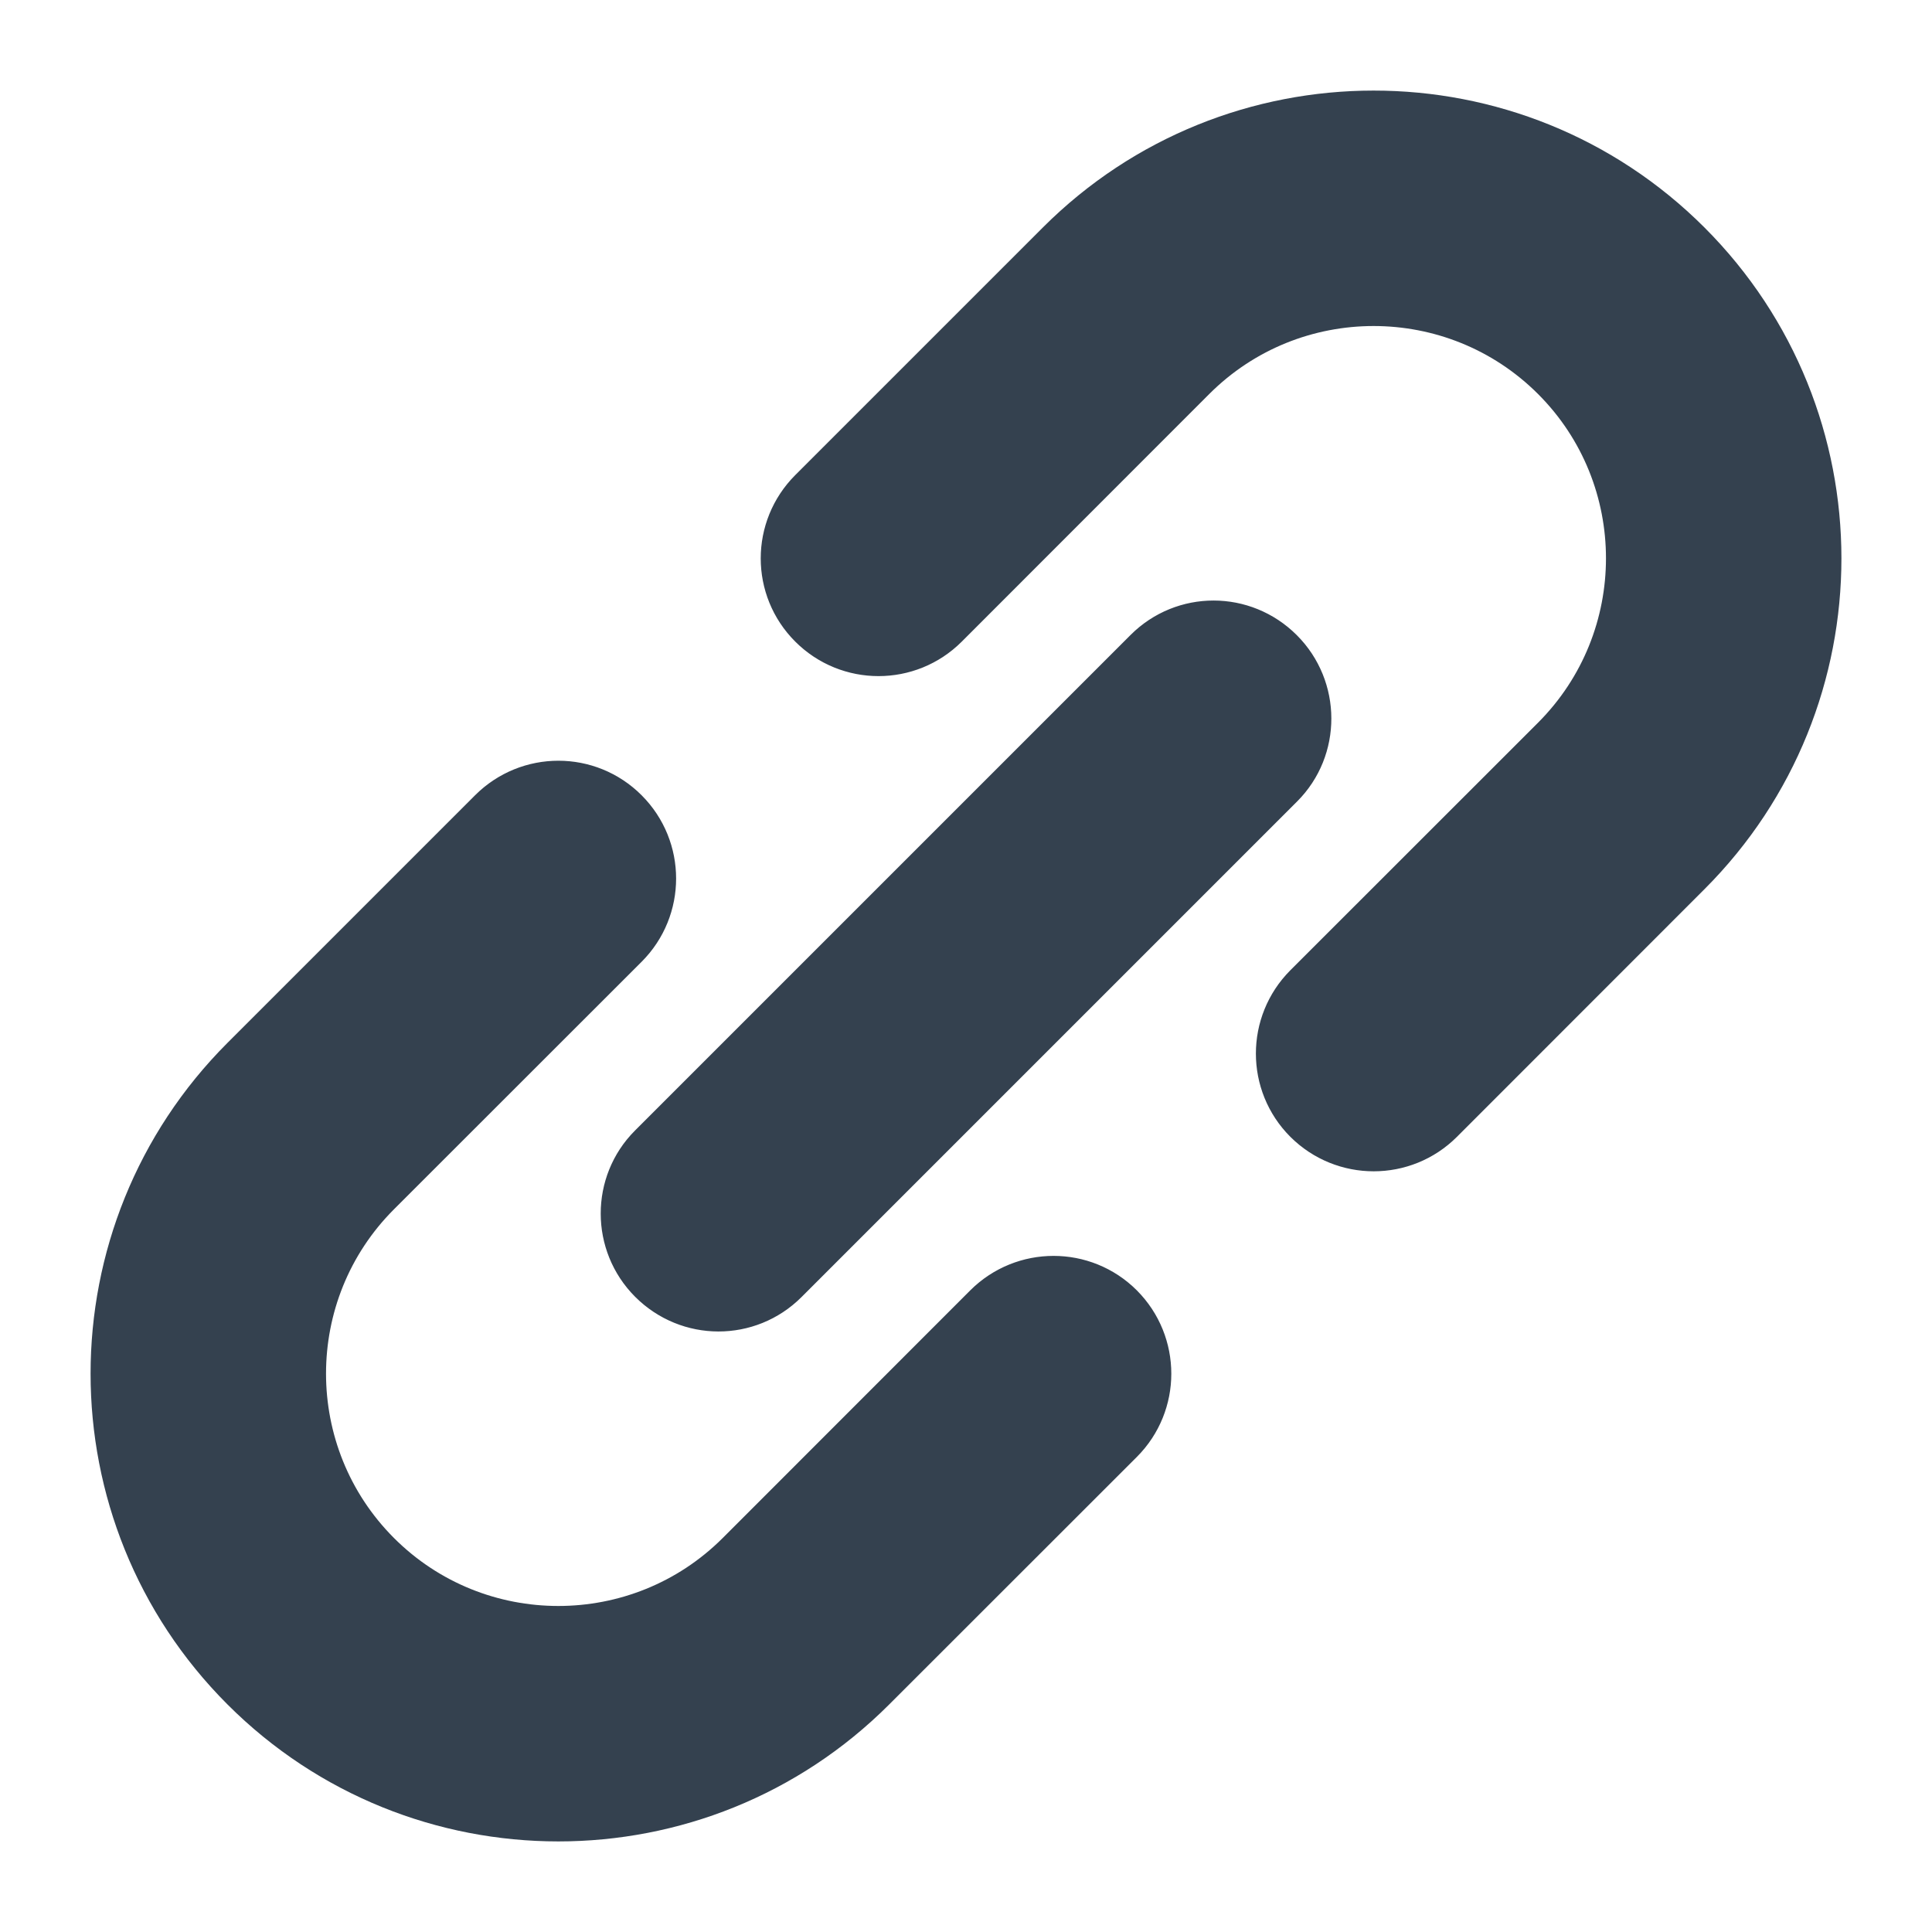
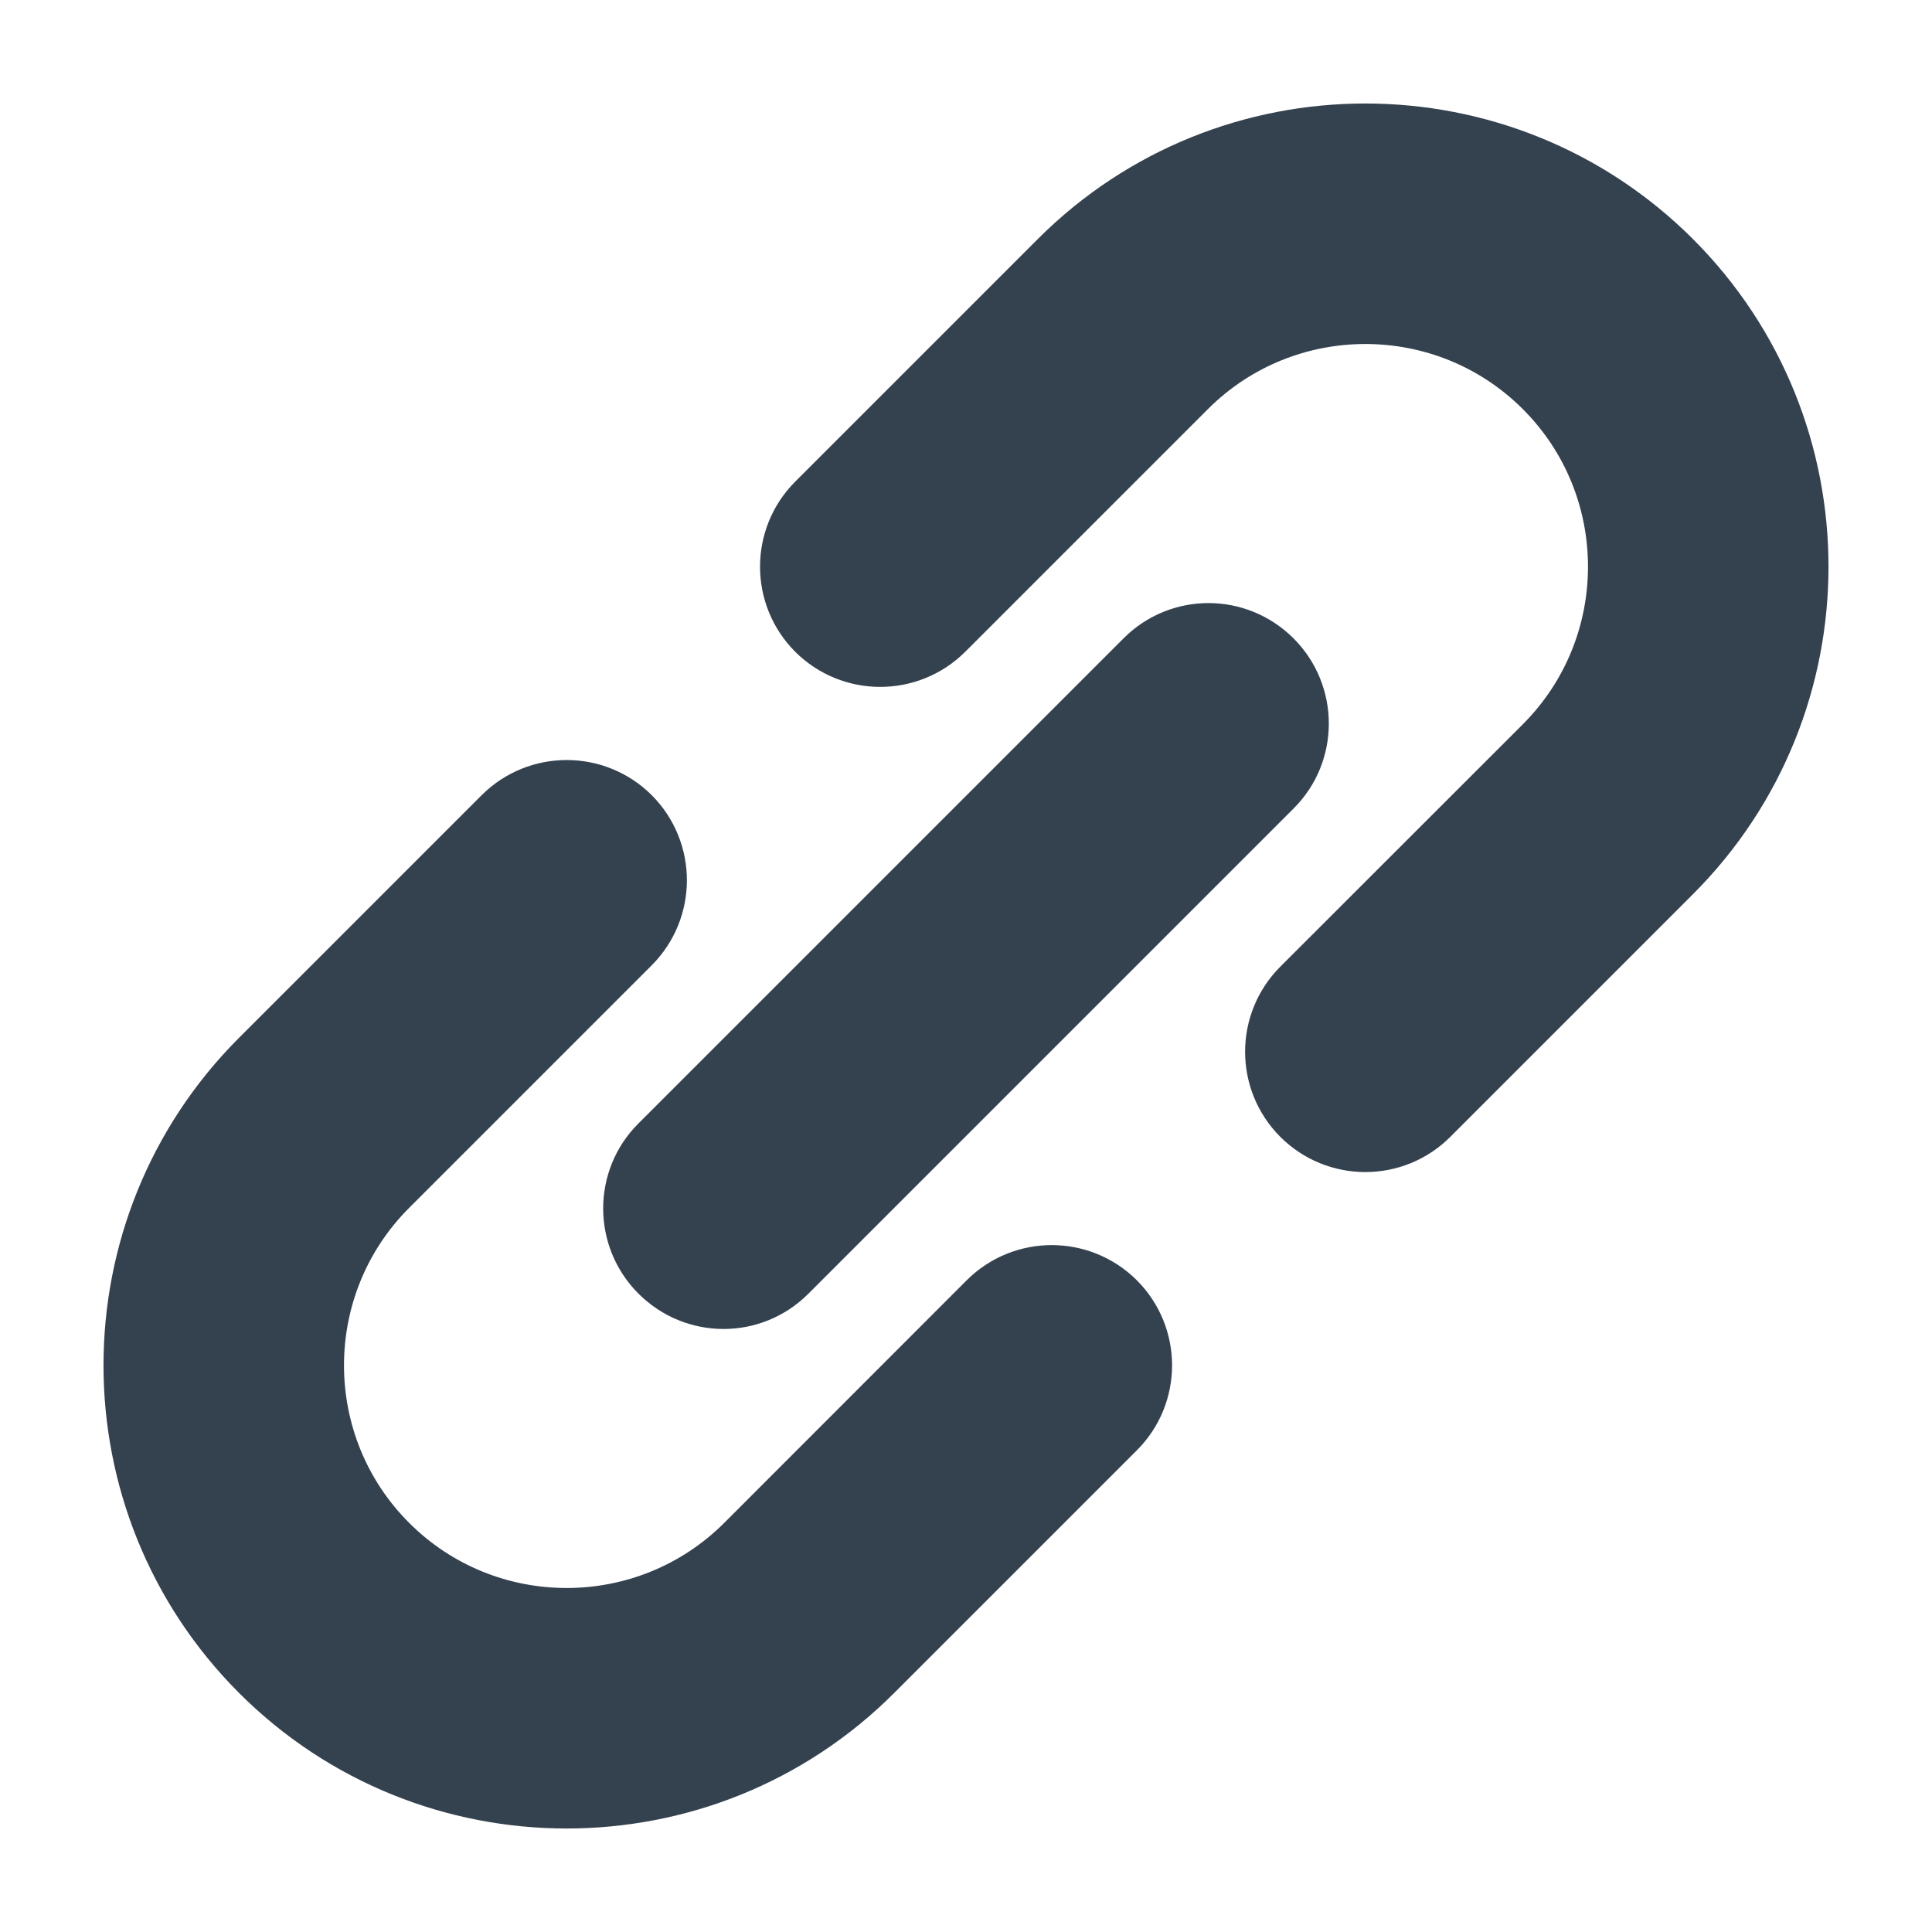
- <svg xmlns="http://www.w3.org/2000/svg" width="16px" height="16px" viewBox="0 0 16 16" version="1.1">
-   <g id="Post-commenting" stroke="none" stroke-width="1" fill="none" fill-rule="evenodd">
-     <g id="Expanded-post-(full-screen)" transform="translate(-1175, -20)" fill="#34414F" stroke="#34414F" stroke-width="0.5">
-       <g id="Group" transform="translate(1134, 12)">
-         <g id="Group-2">
-           <path d="M51.563,13.437 C51.846,13.72 51.846,14.18 51.566,14.46 L47.46,18.566 C47.178,18.847 46.722,18.848 46.437,18.563 C46.154,18.28 46.155,17.82 46.435,17.54 L50.54,13.435 C50.822,13.153 51.278,13.152 51.563,13.437 Z M47.162,20.914 C46.313,21.762 44.934,21.762 44.086,20.914 C43.238,20.065 43.238,18.686 44.086,17.838 L46.137,15.788 C46.42,15.505 46.42,15.046 46.137,14.763 C45.854,14.479 45.395,14.479 45.111,14.763 L43.061,16.813 C41.647,18.227 41.646,20.524 43.061,21.939 C44.475,23.353 46.772,23.354 48.187,21.939 L50.238,19.889 C50.521,19.606 50.521,19.147 50.238,18.863 C49.955,18.58 49.496,18.58 49.212,18.863 L47.162,20.914 Z M54.939,15.187 C56.354,13.772 56.353,11.475 54.939,10.061 C53.524,8.646 51.227,8.647 49.813,10.061 L47.763,12.111 C47.479,12.395 47.479,12.854 47.763,13.137 C48.046,13.42 48.505,13.42 48.788,13.137 L50.838,11.086 C51.686,10.238 53.065,10.238 53.914,11.086 C54.762,11.934 54.762,13.313 53.914,14.162 L51.863,16.212 C51.58,16.496 51.58,16.955 51.863,17.238 C52.147,17.521 52.606,17.521 52.889,17.238 L54.939,15.187 Z" id="Combined-Shape" />
+ <svg xmlns="http://www.w3.org/2000/svg" width="14px" height="14px" viewBox="0 0 14 14" version="1.1">
+   <g id="Expanded-post-view" stroke="none" stroke-width="1" fill="none" fill-rule="evenodd">
+     <g id="Post:-Mute-post" transform="translate(-986, -89)" fill="#34414F" stroke="#34414F" stroke-width="0.5">
+       <g id="Group-26" transform="translate(388, 56)">
+         <g id="Group-24" transform="translate(464, 24)">
+           <g id="Group-Copy-2" transform="translate(74, 0)">
+             <path d="M69.197,13.803 C69.44,14.046 69.439,14.44 69.199,14.68 L65.68,18.199 C65.438,18.441 65.047,18.441 64.803,18.197 C64.56,17.954 64.561,17.56 64.801,17.32 L68.32,13.801 C68.562,13.56 68.953,13.559 69.197,13.803 Z M65.425,20.212 C64.697,20.939 63.515,20.939 62.788,20.212 C62.061,19.485 62.061,18.303 62.788,17.576 L64.546,15.818 C64.788,15.575 64.788,15.182 64.546,14.939 C64.303,14.697 63.91,14.697 63.667,14.939 L61.909,16.697 C60.697,17.909 60.697,19.878 61.909,21.091 C63.121,22.303 65.091,22.303 66.303,21.091 L68.061,19.333 C68.304,19.091 68.304,18.697 68.061,18.454 C67.818,18.212 67.425,18.212 67.182,18.454 L65.425,20.212 Z M72.091,15.303 C73.303,14.091 73.303,12.121 72.091,10.909 C70.878,9.697 68.909,9.697 67.697,10.909 L65.939,12.667 C65.697,12.91 65.697,13.303 65.939,13.546 C66.182,13.788 66.575,13.788 66.818,13.546 L68.576,11.788 C69.303,11.061 70.485,11.061 71.212,11.788 C71.939,12.515 71.939,13.697 71.212,14.425 L69.454,16.182 C69.212,16.425 69.212,16.818 69.454,17.061 C69.697,17.304 70.091,17.304 70.333,17.061 L72.091,15.303 Z" id="Combined-Shape" />
+           </g>
        </g>
      </g>
    </g>
  </g>
</svg>
